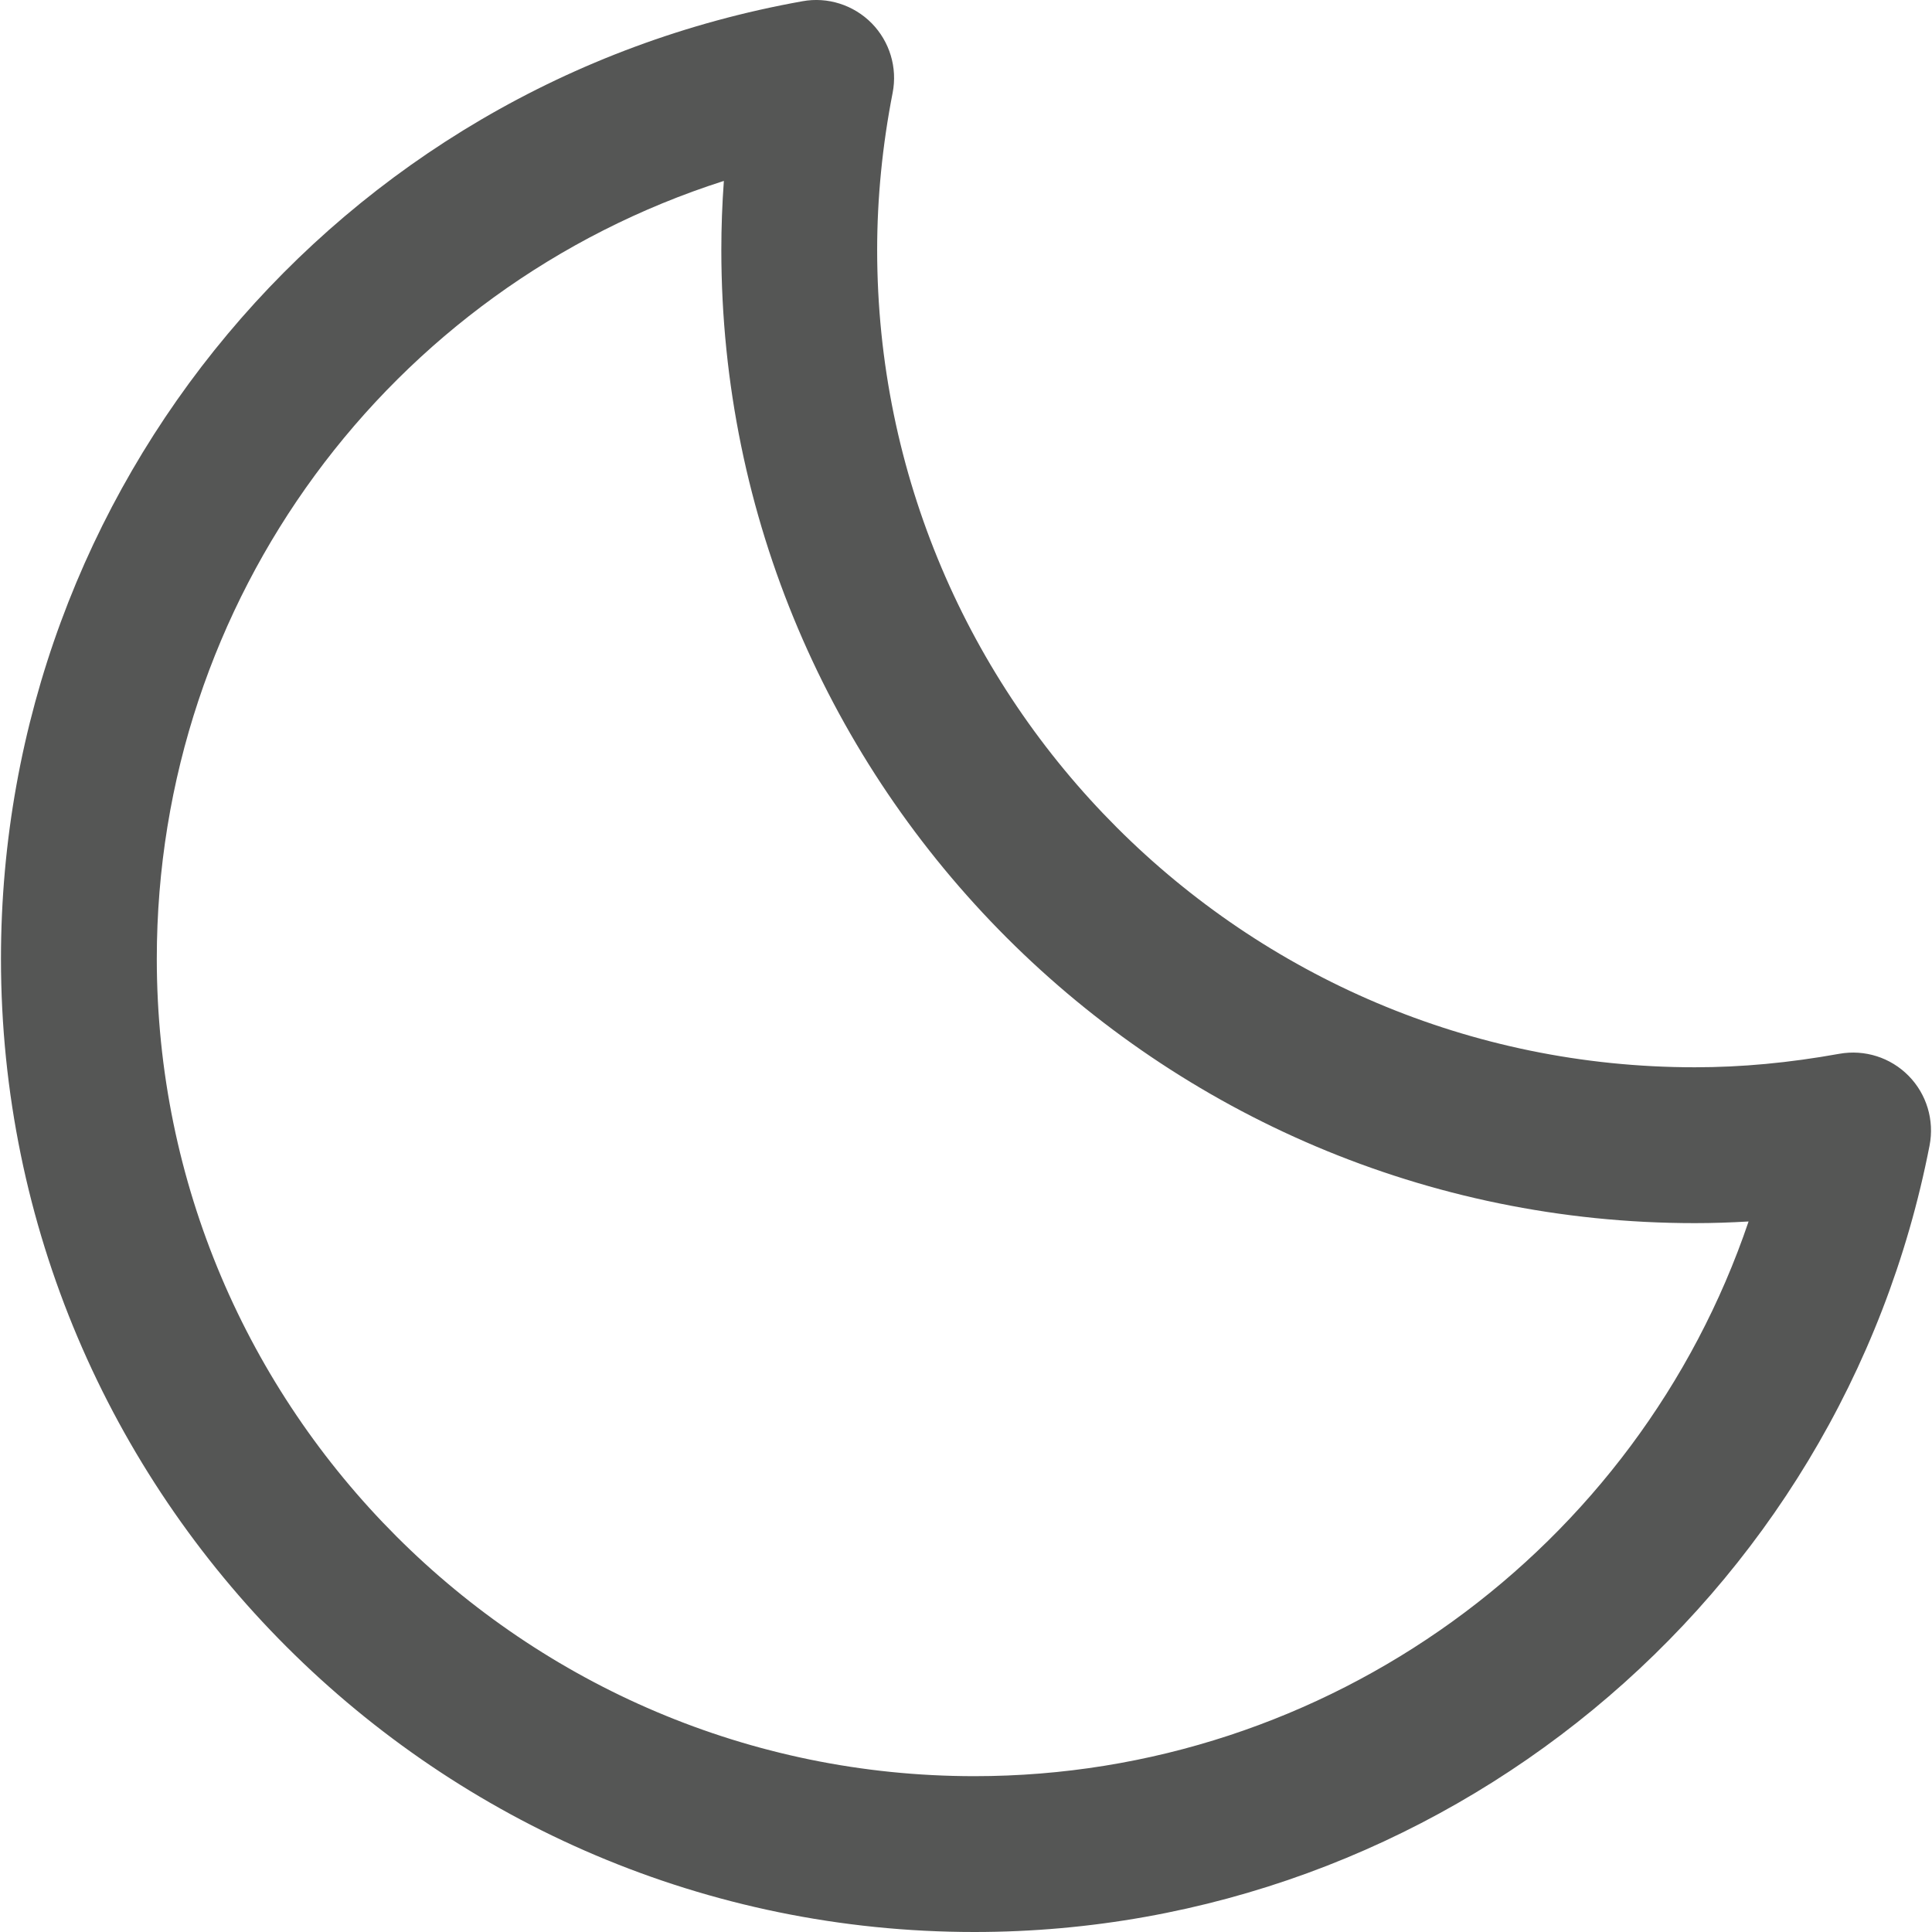
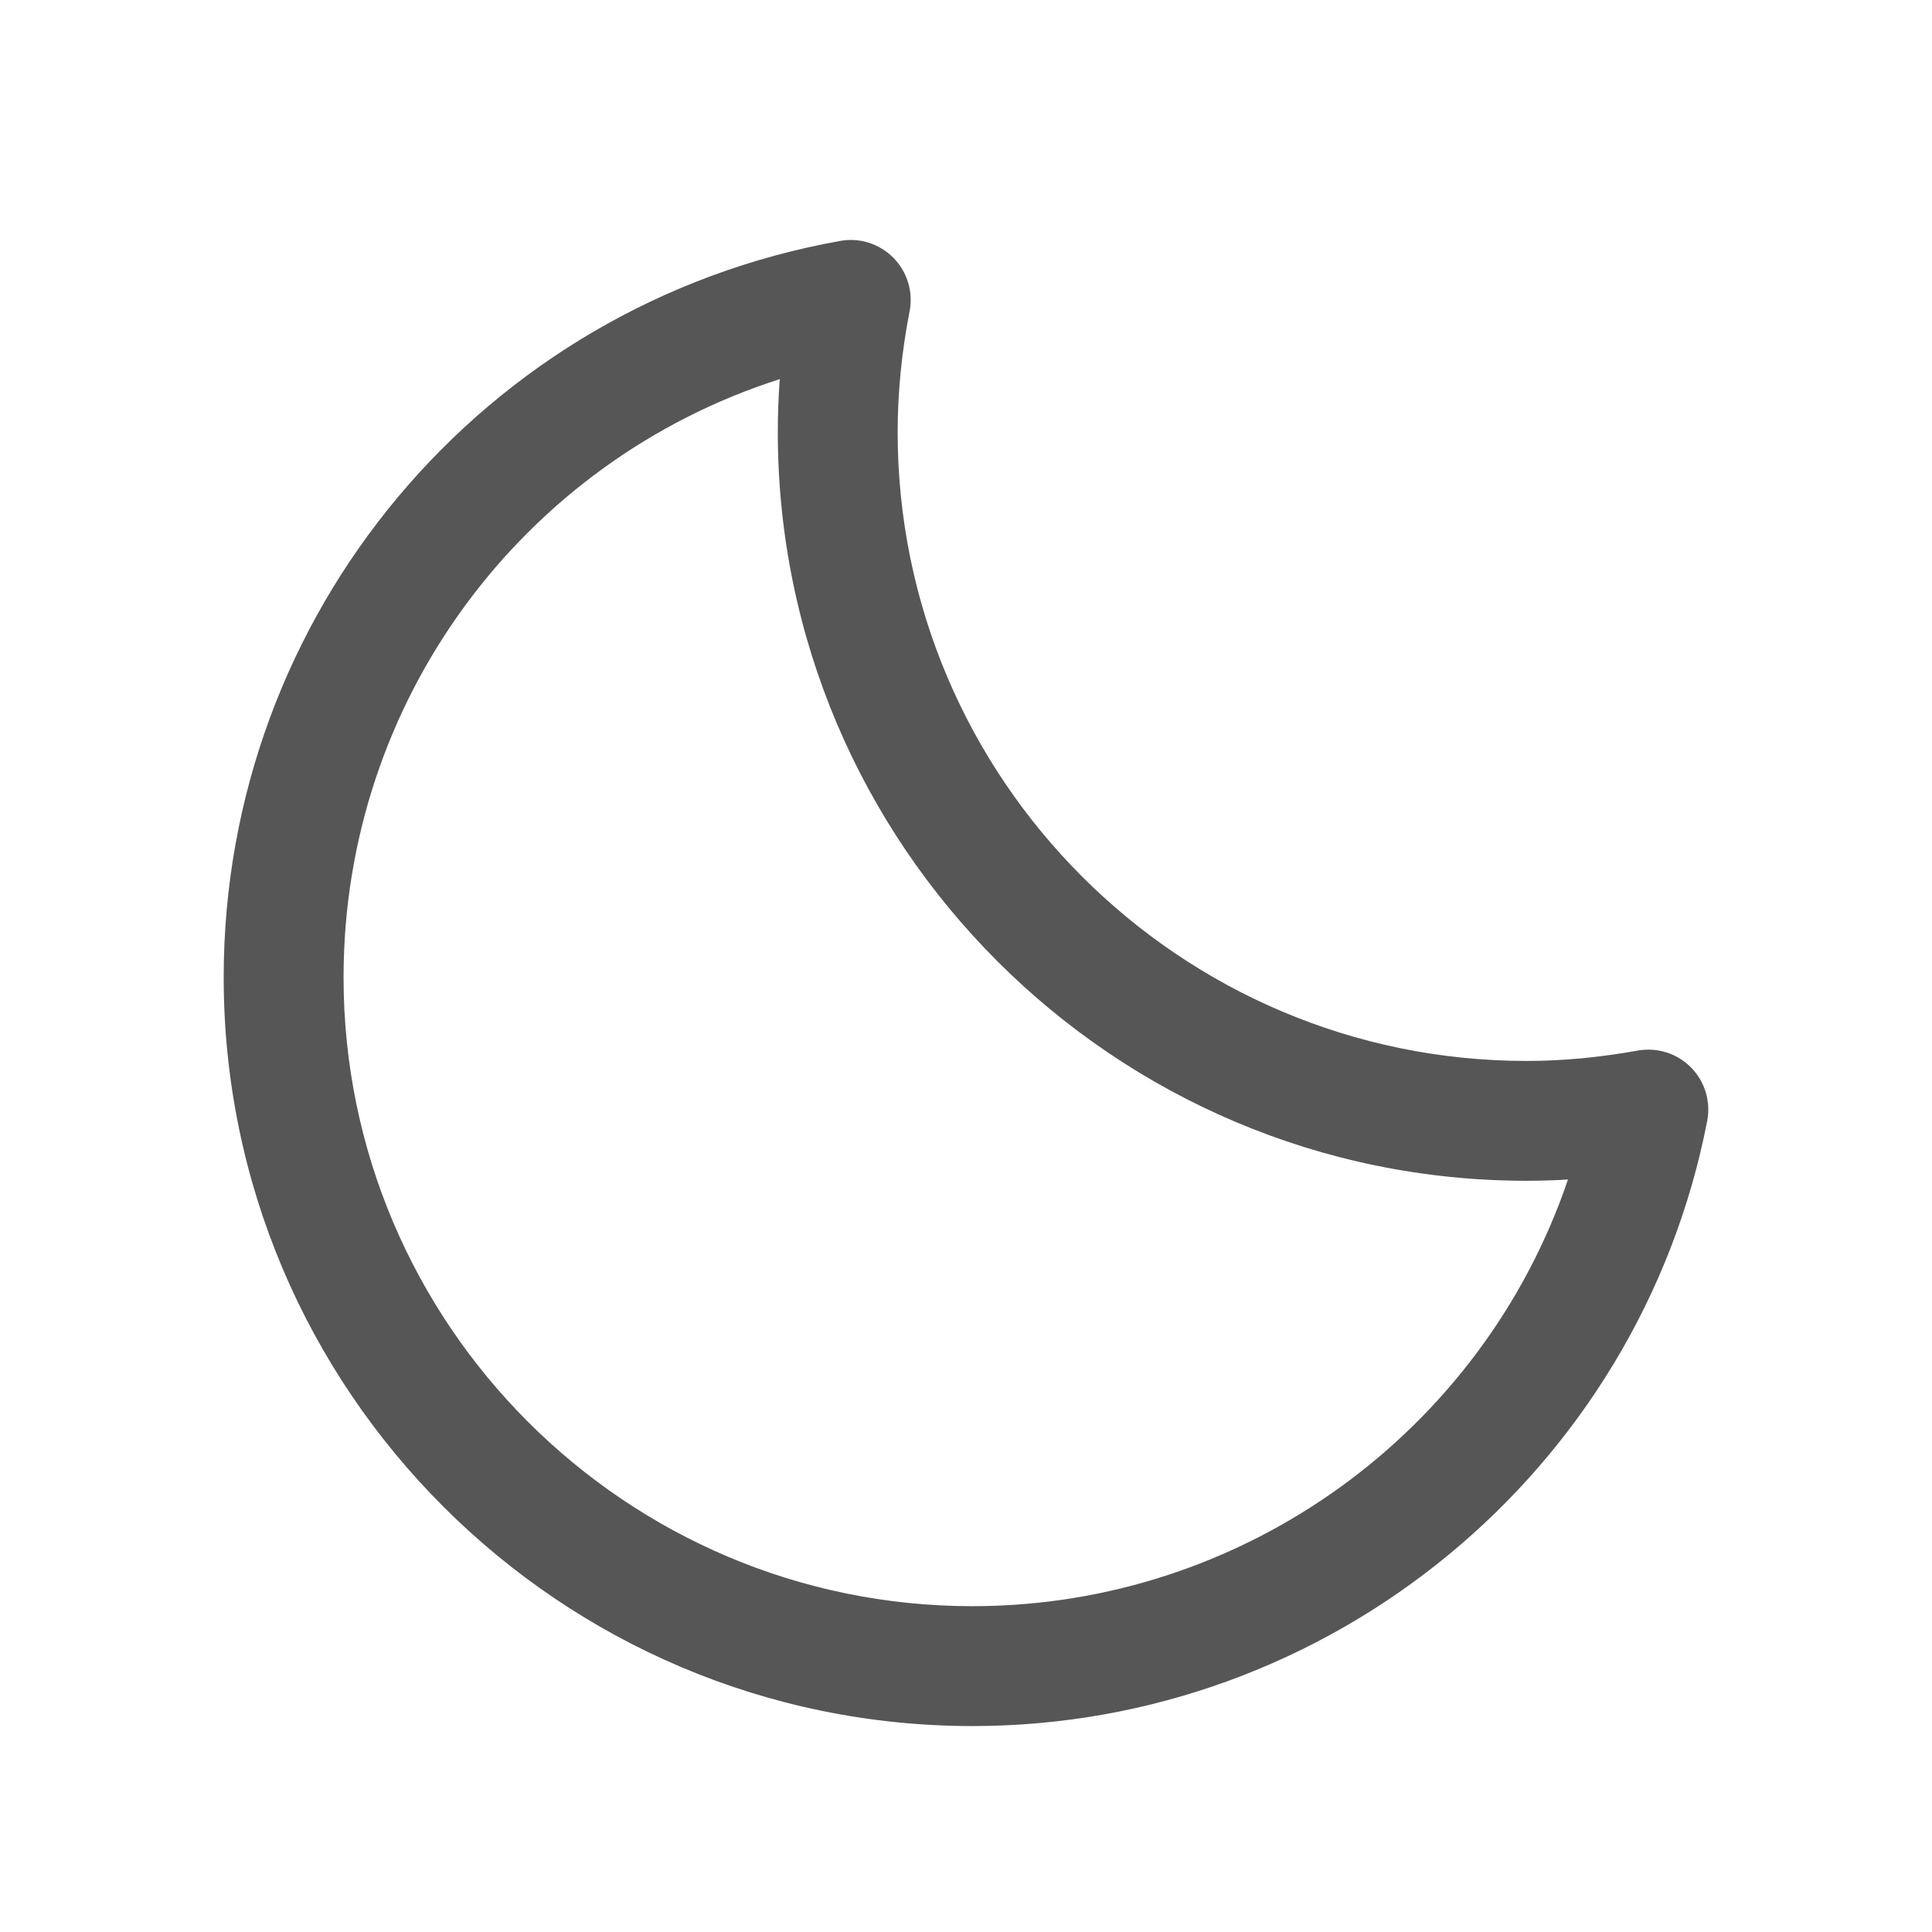
<svg xmlns="http://www.w3.org/2000/svg" version="1.1" id="Layer_1" x="0px" y="0px" width="64px" height="64px" viewBox="0 0 64 64" enable-background="new 0 0 64 64" xml:space="preserve">
-   <path fill="#555655" d="M32.278,64c15.398,0,28.705-10.959,31.642-26.057c0.162-0.836-0.098-1.699-0.695-2.305  c-0.598-0.607-1.451-0.879-2.293-0.73c-1.672,0.301-3.238,0.447-4.789,0.447c-14.936,0-27.086-12.148-27.086-27.079  c0-1.7,0.171-3.45,0.513-5.202c0.163-0.835-0.098-1.697-0.694-2.304c-0.598-0.606-1.46-0.882-2.293-0.729  C11.197,2.79,0.032,16.13,0.032,31.759C0.032,49.537,14.497,64,32.278,64z M23.979,5.993c-0.056,0.766-0.084,1.529-0.084,2.284  c0,17.777,14.464,32.241,32.248,32.241c0.592,0,1.184-0.02,1.781-0.055c-3.672,10.836-13.939,18.375-25.646,18.375  c-14.934,0-27.084-12.146-27.084-27.079C5.194,19.855,12.906,9.533,23.979,5.993z" />
+   <path fill="#555655" d="M32.214,57.178c11.844,0,22.08-8.43,24.339-20.043c0.125-0.643-0.075-1.307-0.534-1.772  c-0.46-0.467-1.116-0.676-1.764-0.562c-1.286,0.231-2.491,0.344-3.685,0.344c-11.488,0-20.834-9.345-20.834-20.83  c0-1.307,0.132-2.653,0.395-4.001c0.125-0.642-0.075-1.306-0.534-1.772c-0.46-0.466-1.123-0.679-1.764-0.561  C15.999,10.095,7.41,20.356,7.41,32.378C7.41,46.053,18.537,57.178,32.214,57.178z M25.83,12.559  c-0.042,0.589-0.064,1.176-0.064,1.756c0,13.674,11.126,24.8,24.805,24.8c0.455,0,0.911-0.015,1.37-0.042  c-2.824,8.335-10.722,14.134-19.727,14.134c-11.488,0-20.833-9.343-20.833-20.829C11.38,23.221,17.313,15.282,25.83,12.559z" />
</svg>
